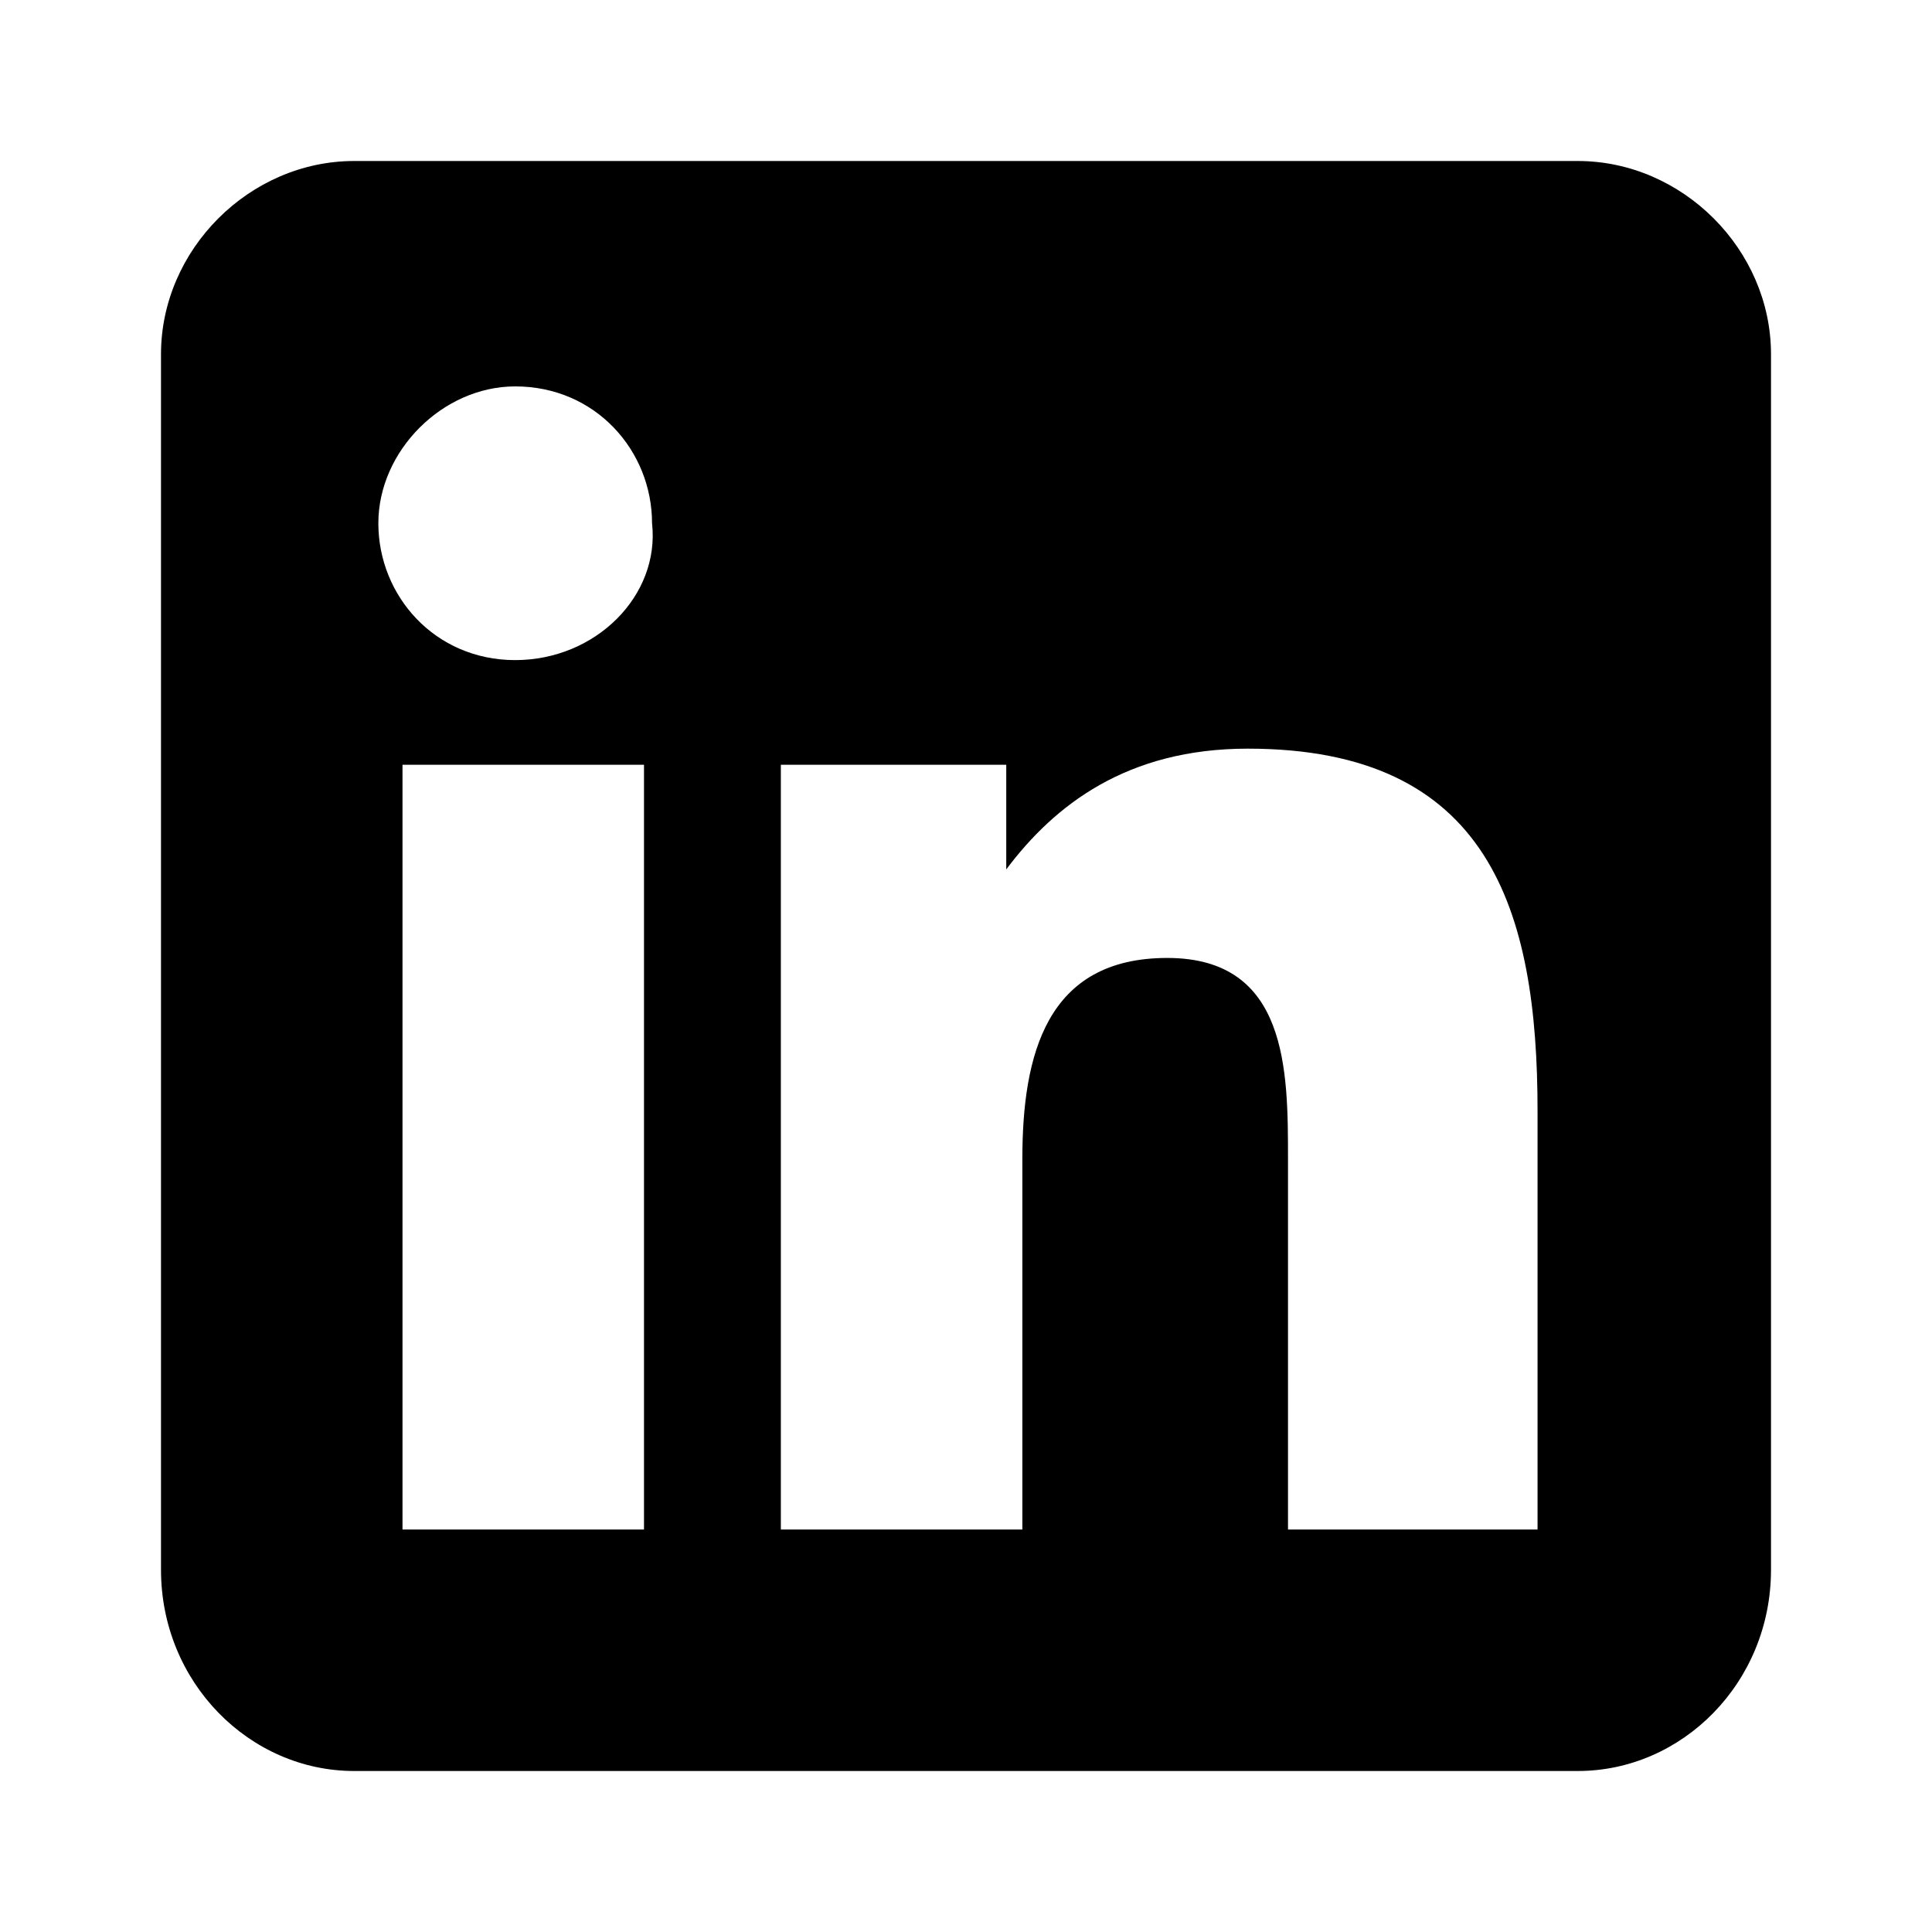
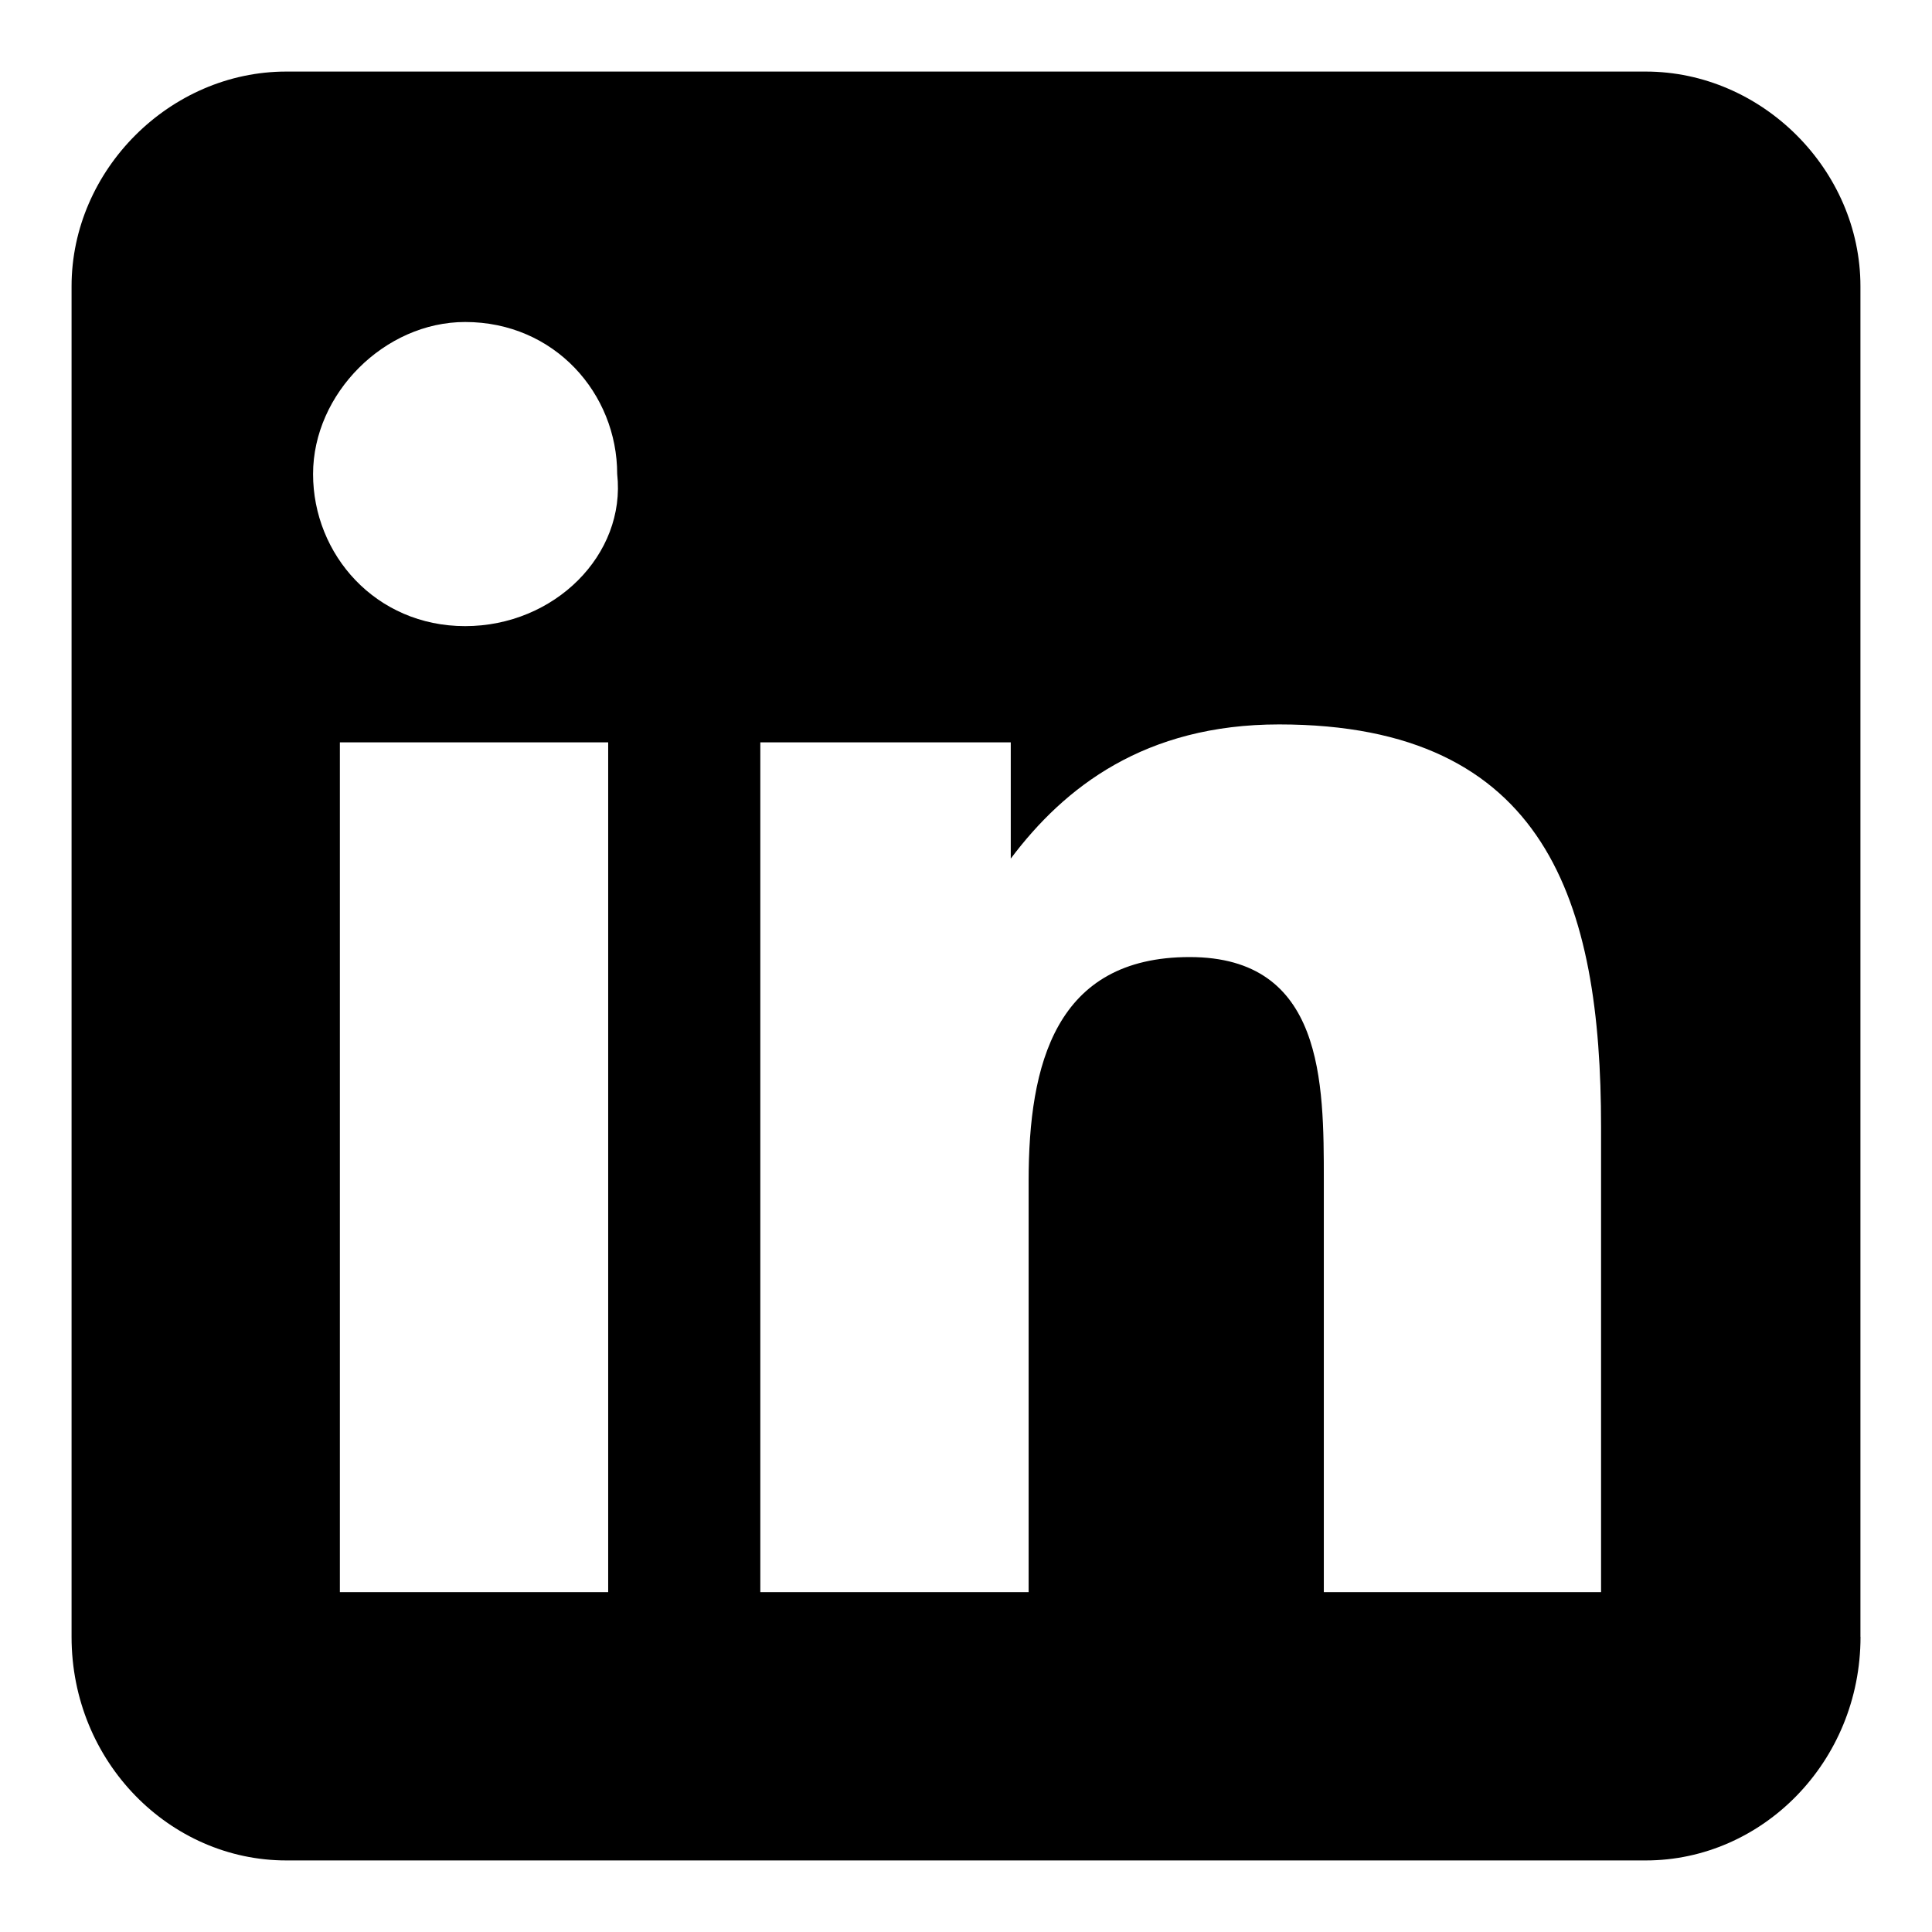
<svg viewBox="0 0 24 24" fill="currentColor" aria-hidden="true">
-   <path d="M22 19.5V4.4C22 3.1 20.9 2 19.6 2H4.4C3.1 2 2 3.1 2 4.4v15.1C2 20.9 3.1 22 4.4 22h15.2c1.3 0 2.4-1.1 2.4-2.5zM7.9 19H5V9.5h3V19h-.1zM6.4 8.2c-1 0-1.7-.8-1.7-1.7s.8-1.7 1.7-1.7c1 0 1.7.8 1.7 1.7.1.9-.7 1.7-1.7 1.7zM19 19h-3v-4.6c0-1.101 0-2.5-1.5-2.5s-1.8 1.2-1.8 2.5V19h-3V9.5h2.8v1.3c.6-.8 1.5-1.5 3-1.5 3 0 3.6 2 3.6 4.5V19H19z" />
+   <path d="M23.111 20.333V3.556c0-1.445-1.222-2.667-2.667-2.667H3.556C2.111.889.889 2.111.889 3.556v16.778c0 1.555 1.222 2.777 2.667 2.777h16.889c1.444 0 2.667-1.222 2.667-2.778zm-15.667-.555H4.222V9.222h3.333v10.556zm-1.666-12c-1.111 0-1.889-.889-1.889-1.889S4.778 4 5.778 4c1.111 0 1.889.889 1.889 1.889.111 1-.778 1.889-1.889 1.889m14 12h-3.333v-5.111c0-1.223 0-2.778-1.667-2.778s-2 1.333-2 2.778v5.111H9.445V9.222h3.111v1.444c.667-.889 1.667-1.667 3.333-1.667 3.333 0 4 2.222 4 5v5.779z" />
</svg>
